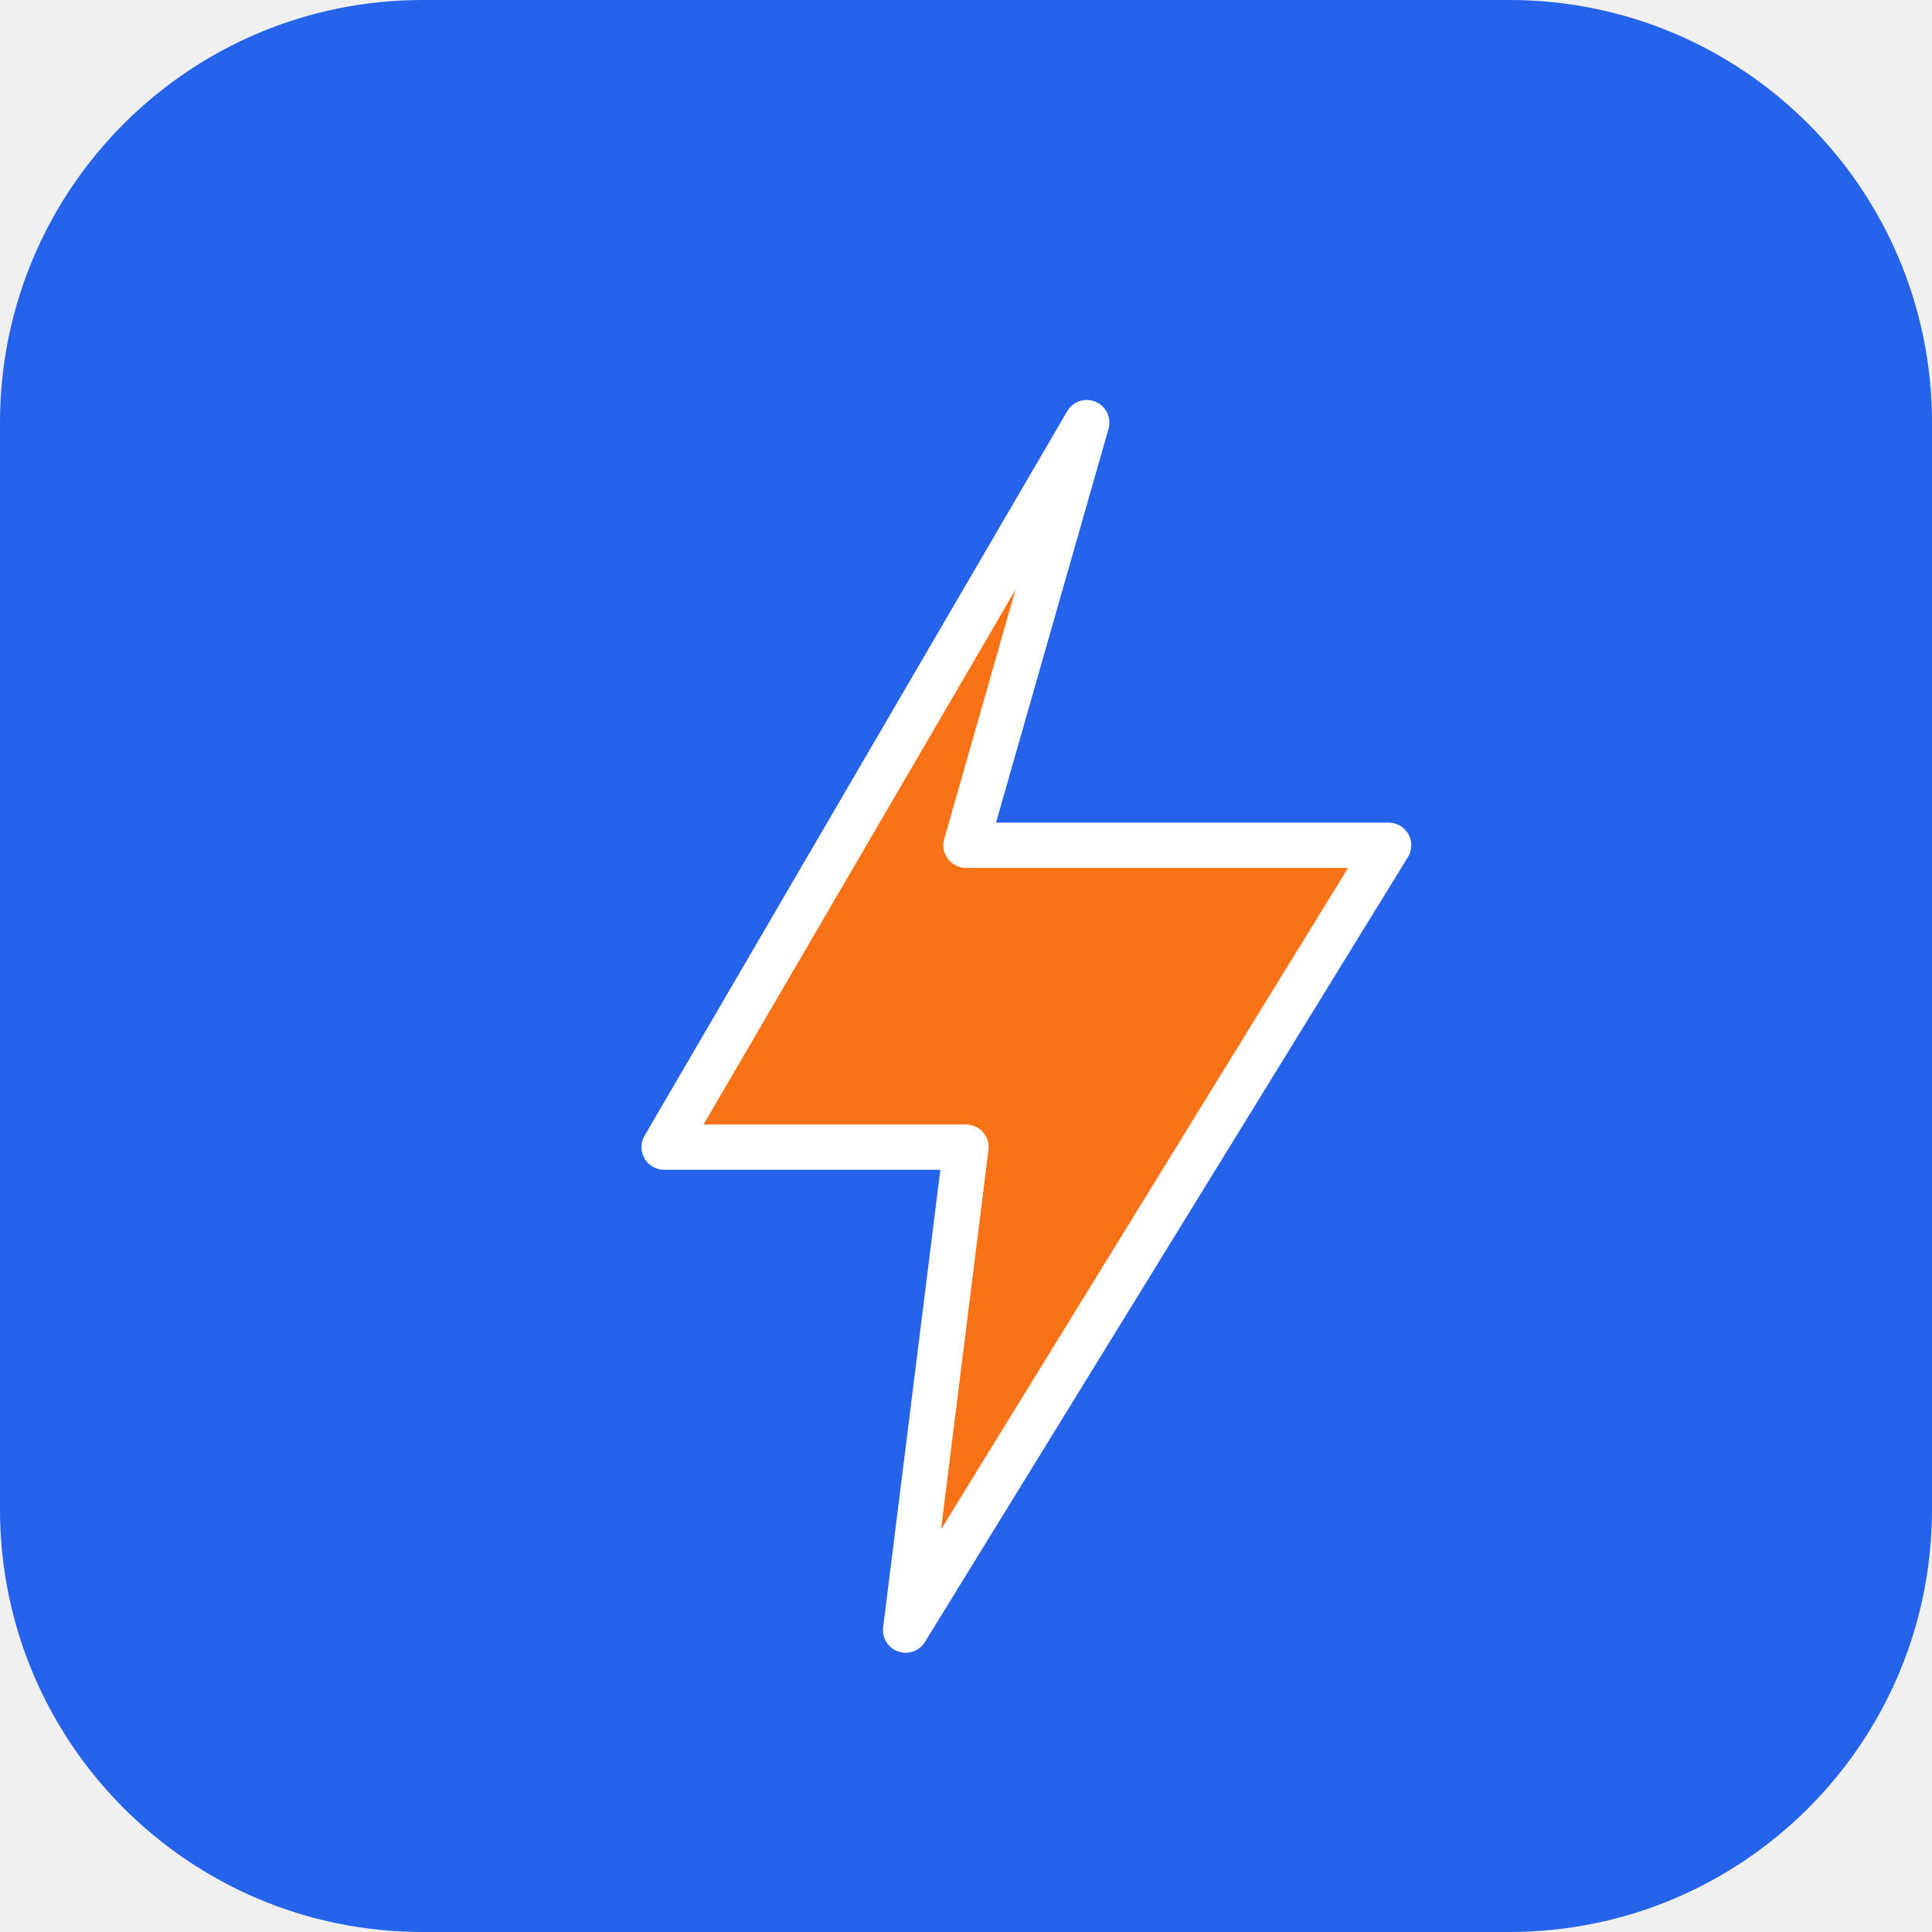
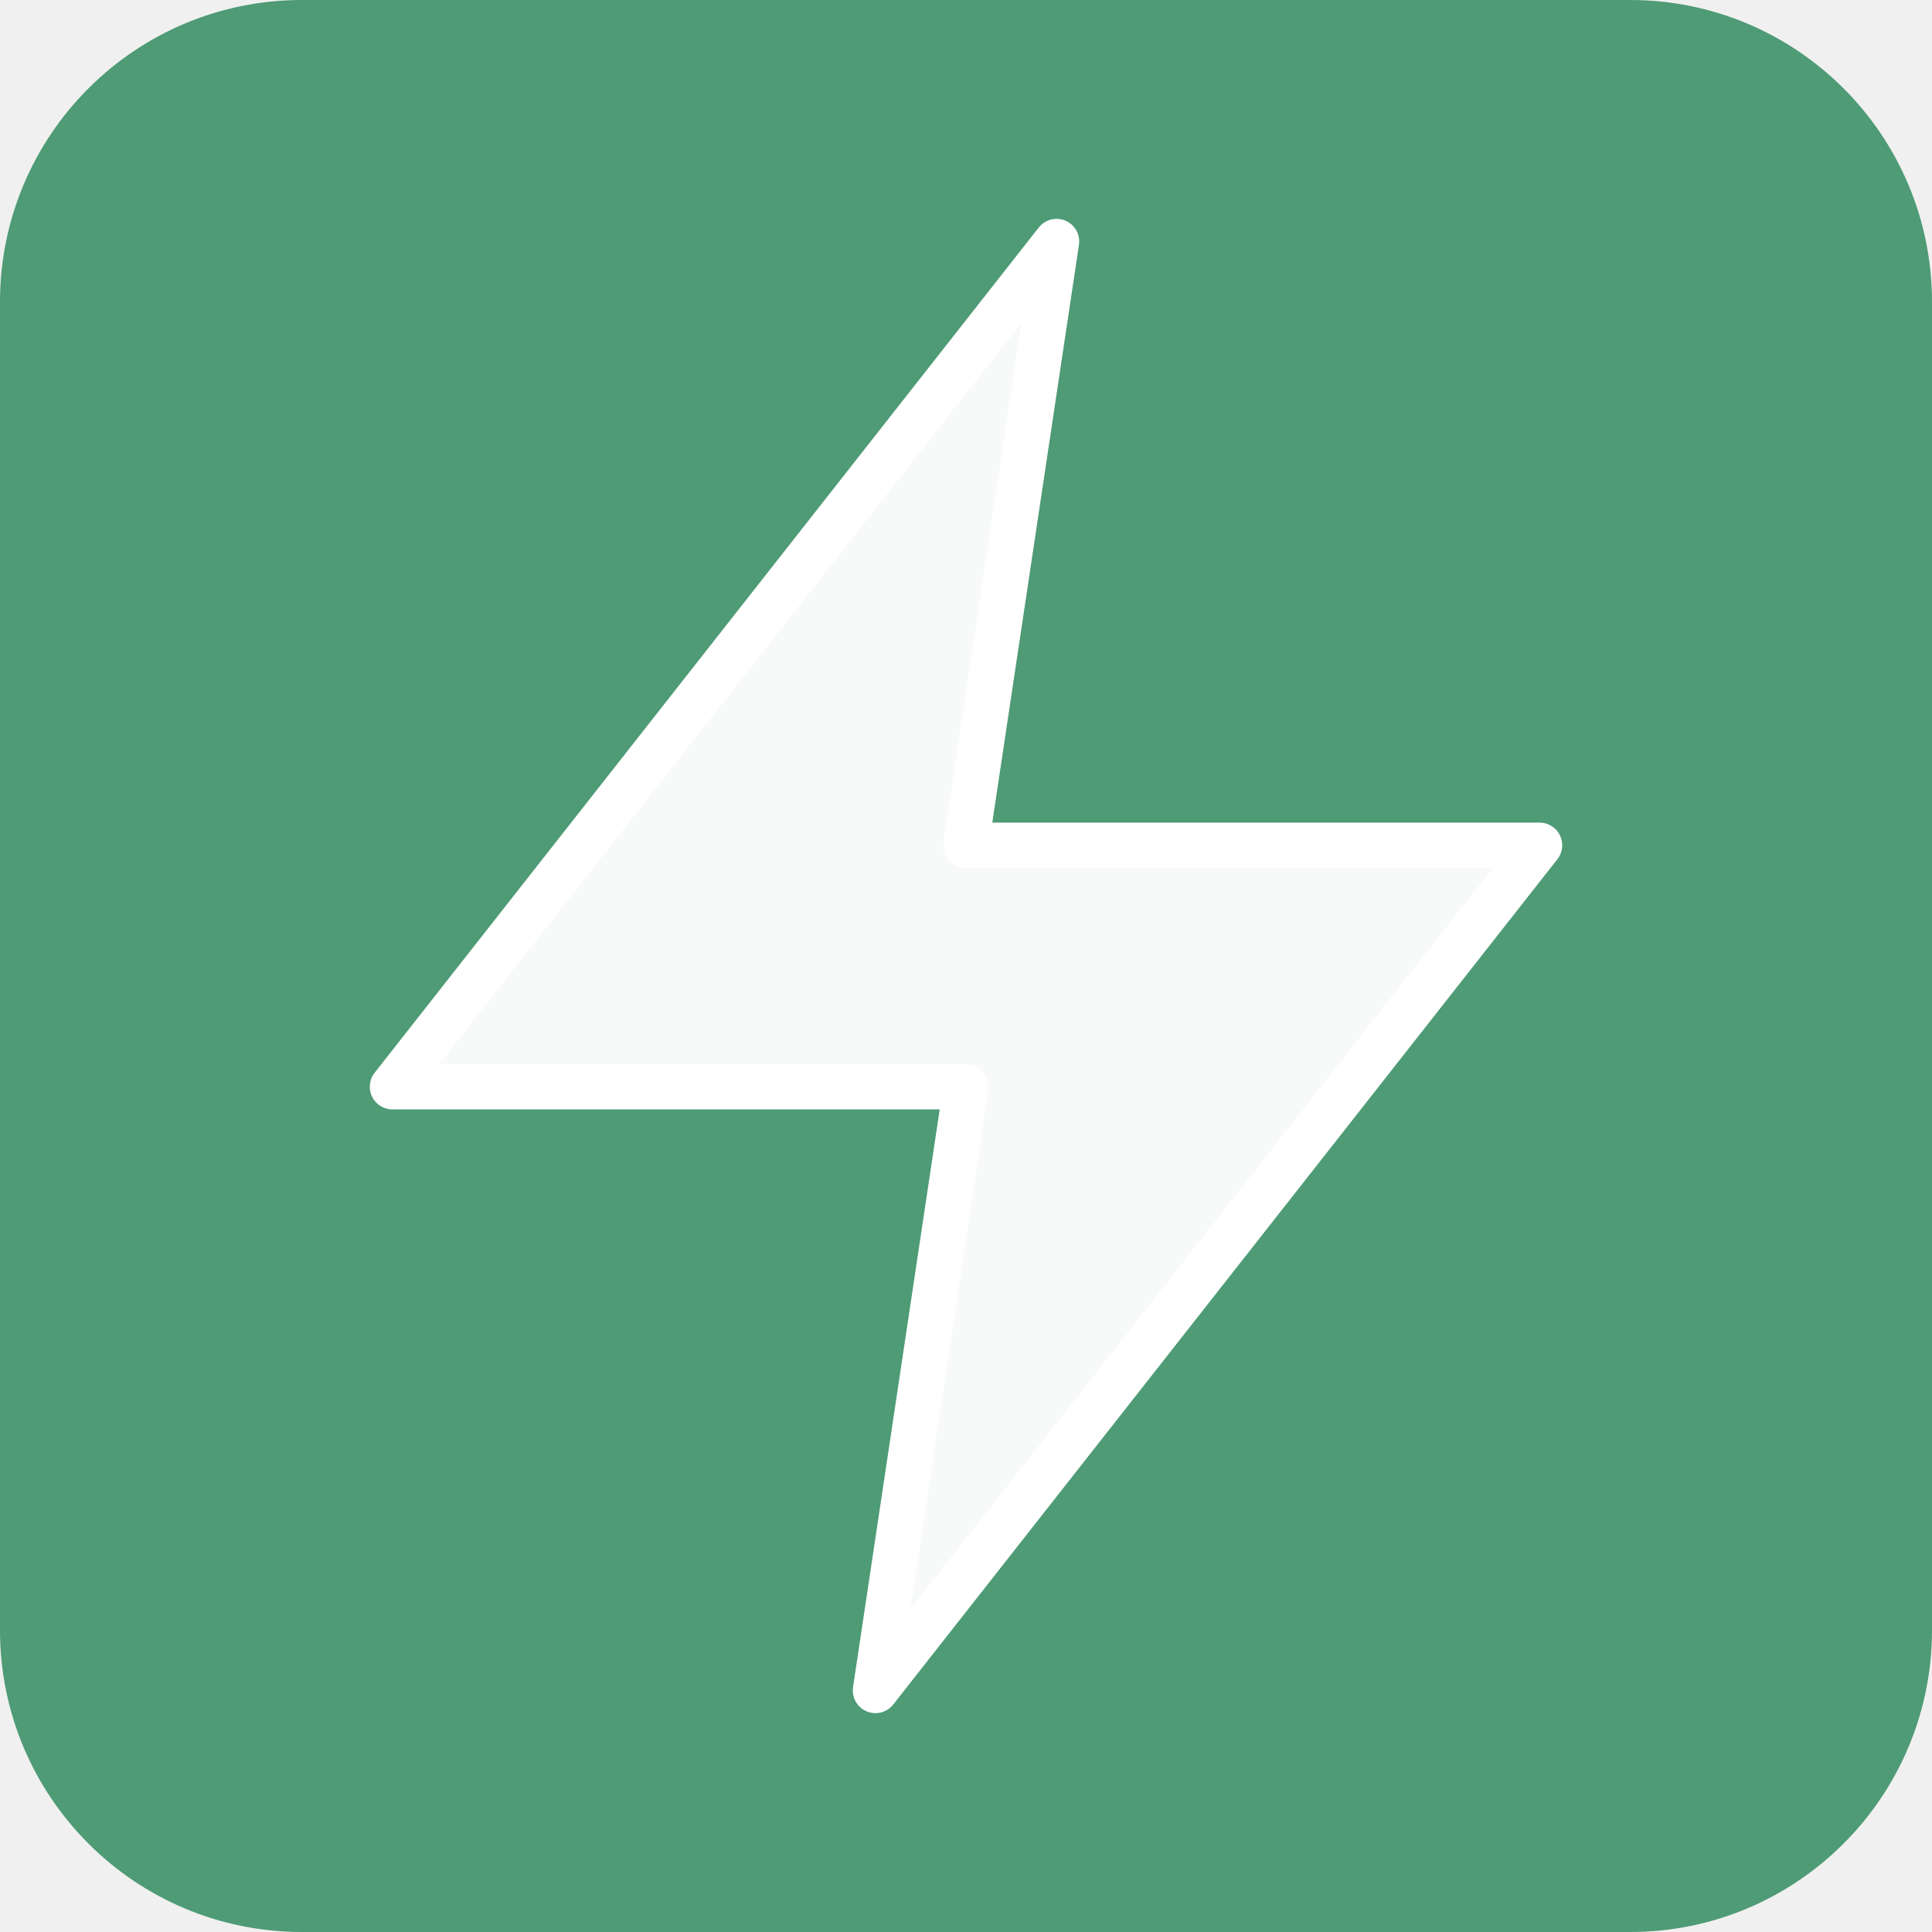
<svg xmlns="http://www.w3.org/2000/svg" width="64" height="64" viewBox="0 0 64 64" fill="none">
-   <rect width="64" height="64" rx="14" fill="#2563EB" />
-   <path d="M36 14L22 38h10l-2 16 16-26H32l4-14z" fill="#F97316" stroke="#FFFFFF" stroke-width="1.5" stroke-linejoin="round" />
+   <rect width="64" height="64" rx="10" fill="#4E9B75" />
+   <polygon points="35 8 13 36 32 36 29 56 51 28 32 28 35 8" fill="#F7FAF8" stroke="#FFFFFF" stroke-width="1.5" stroke-linejoin="round" />
</svg>
